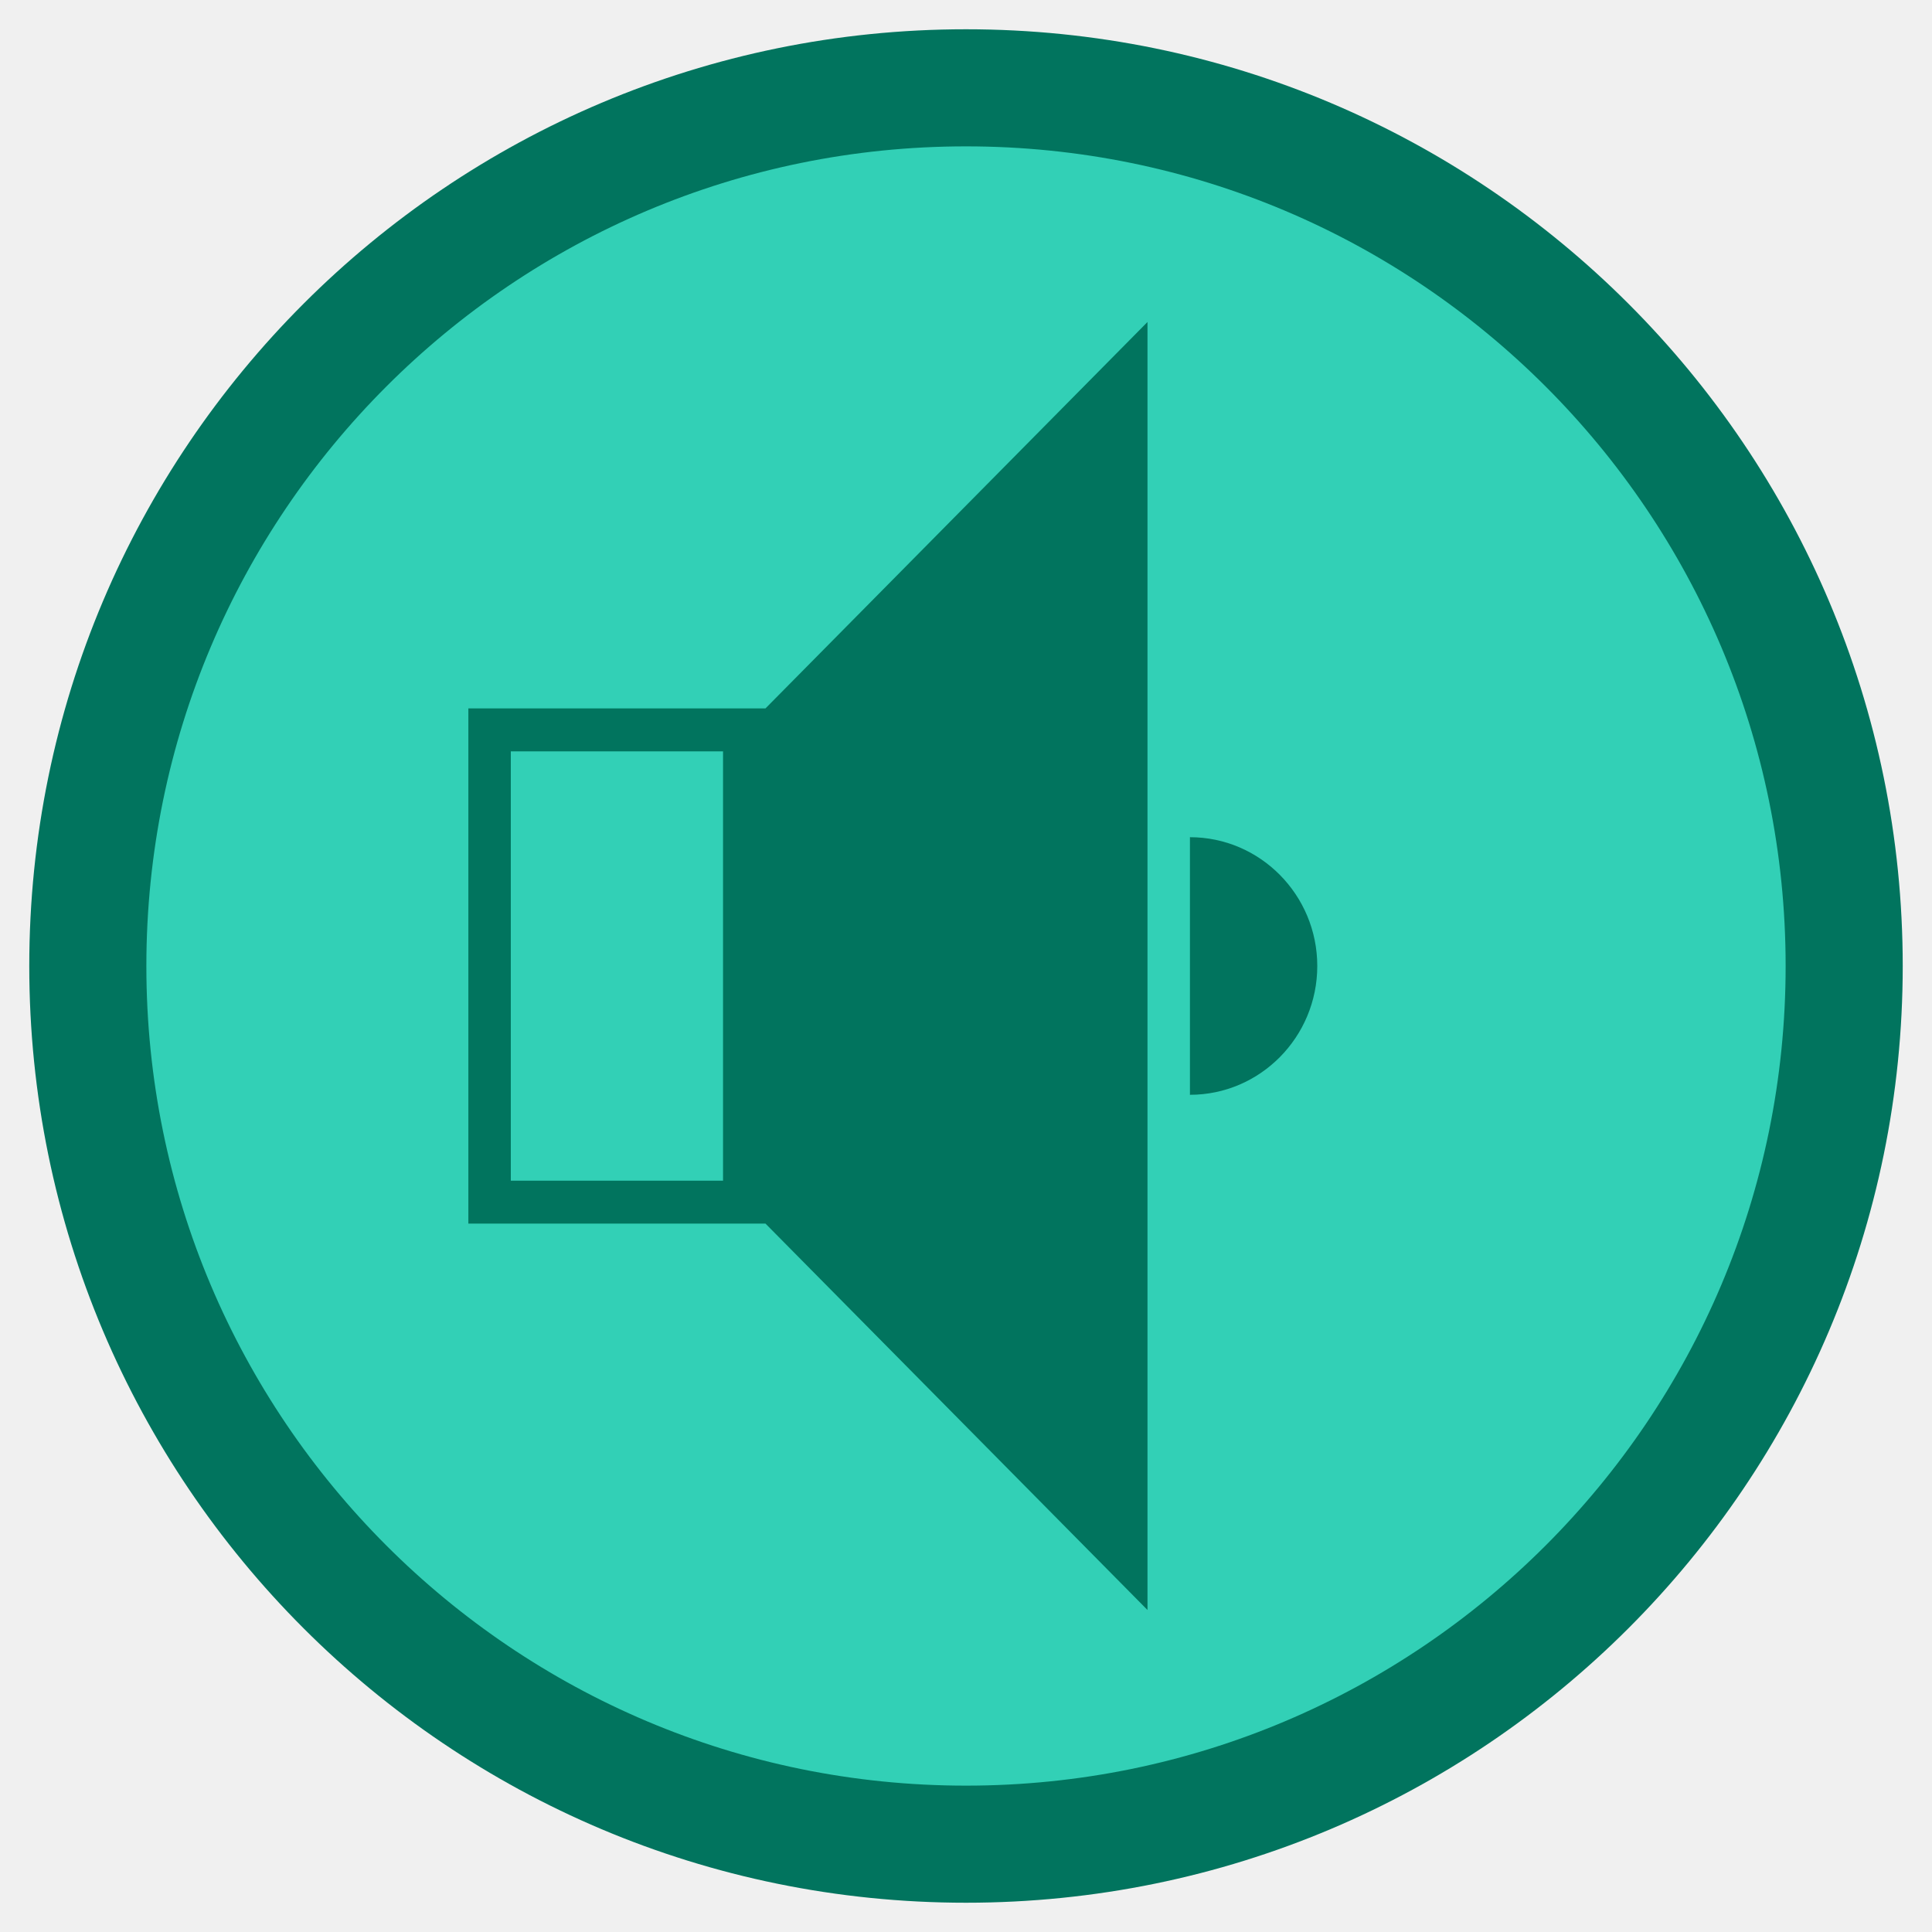
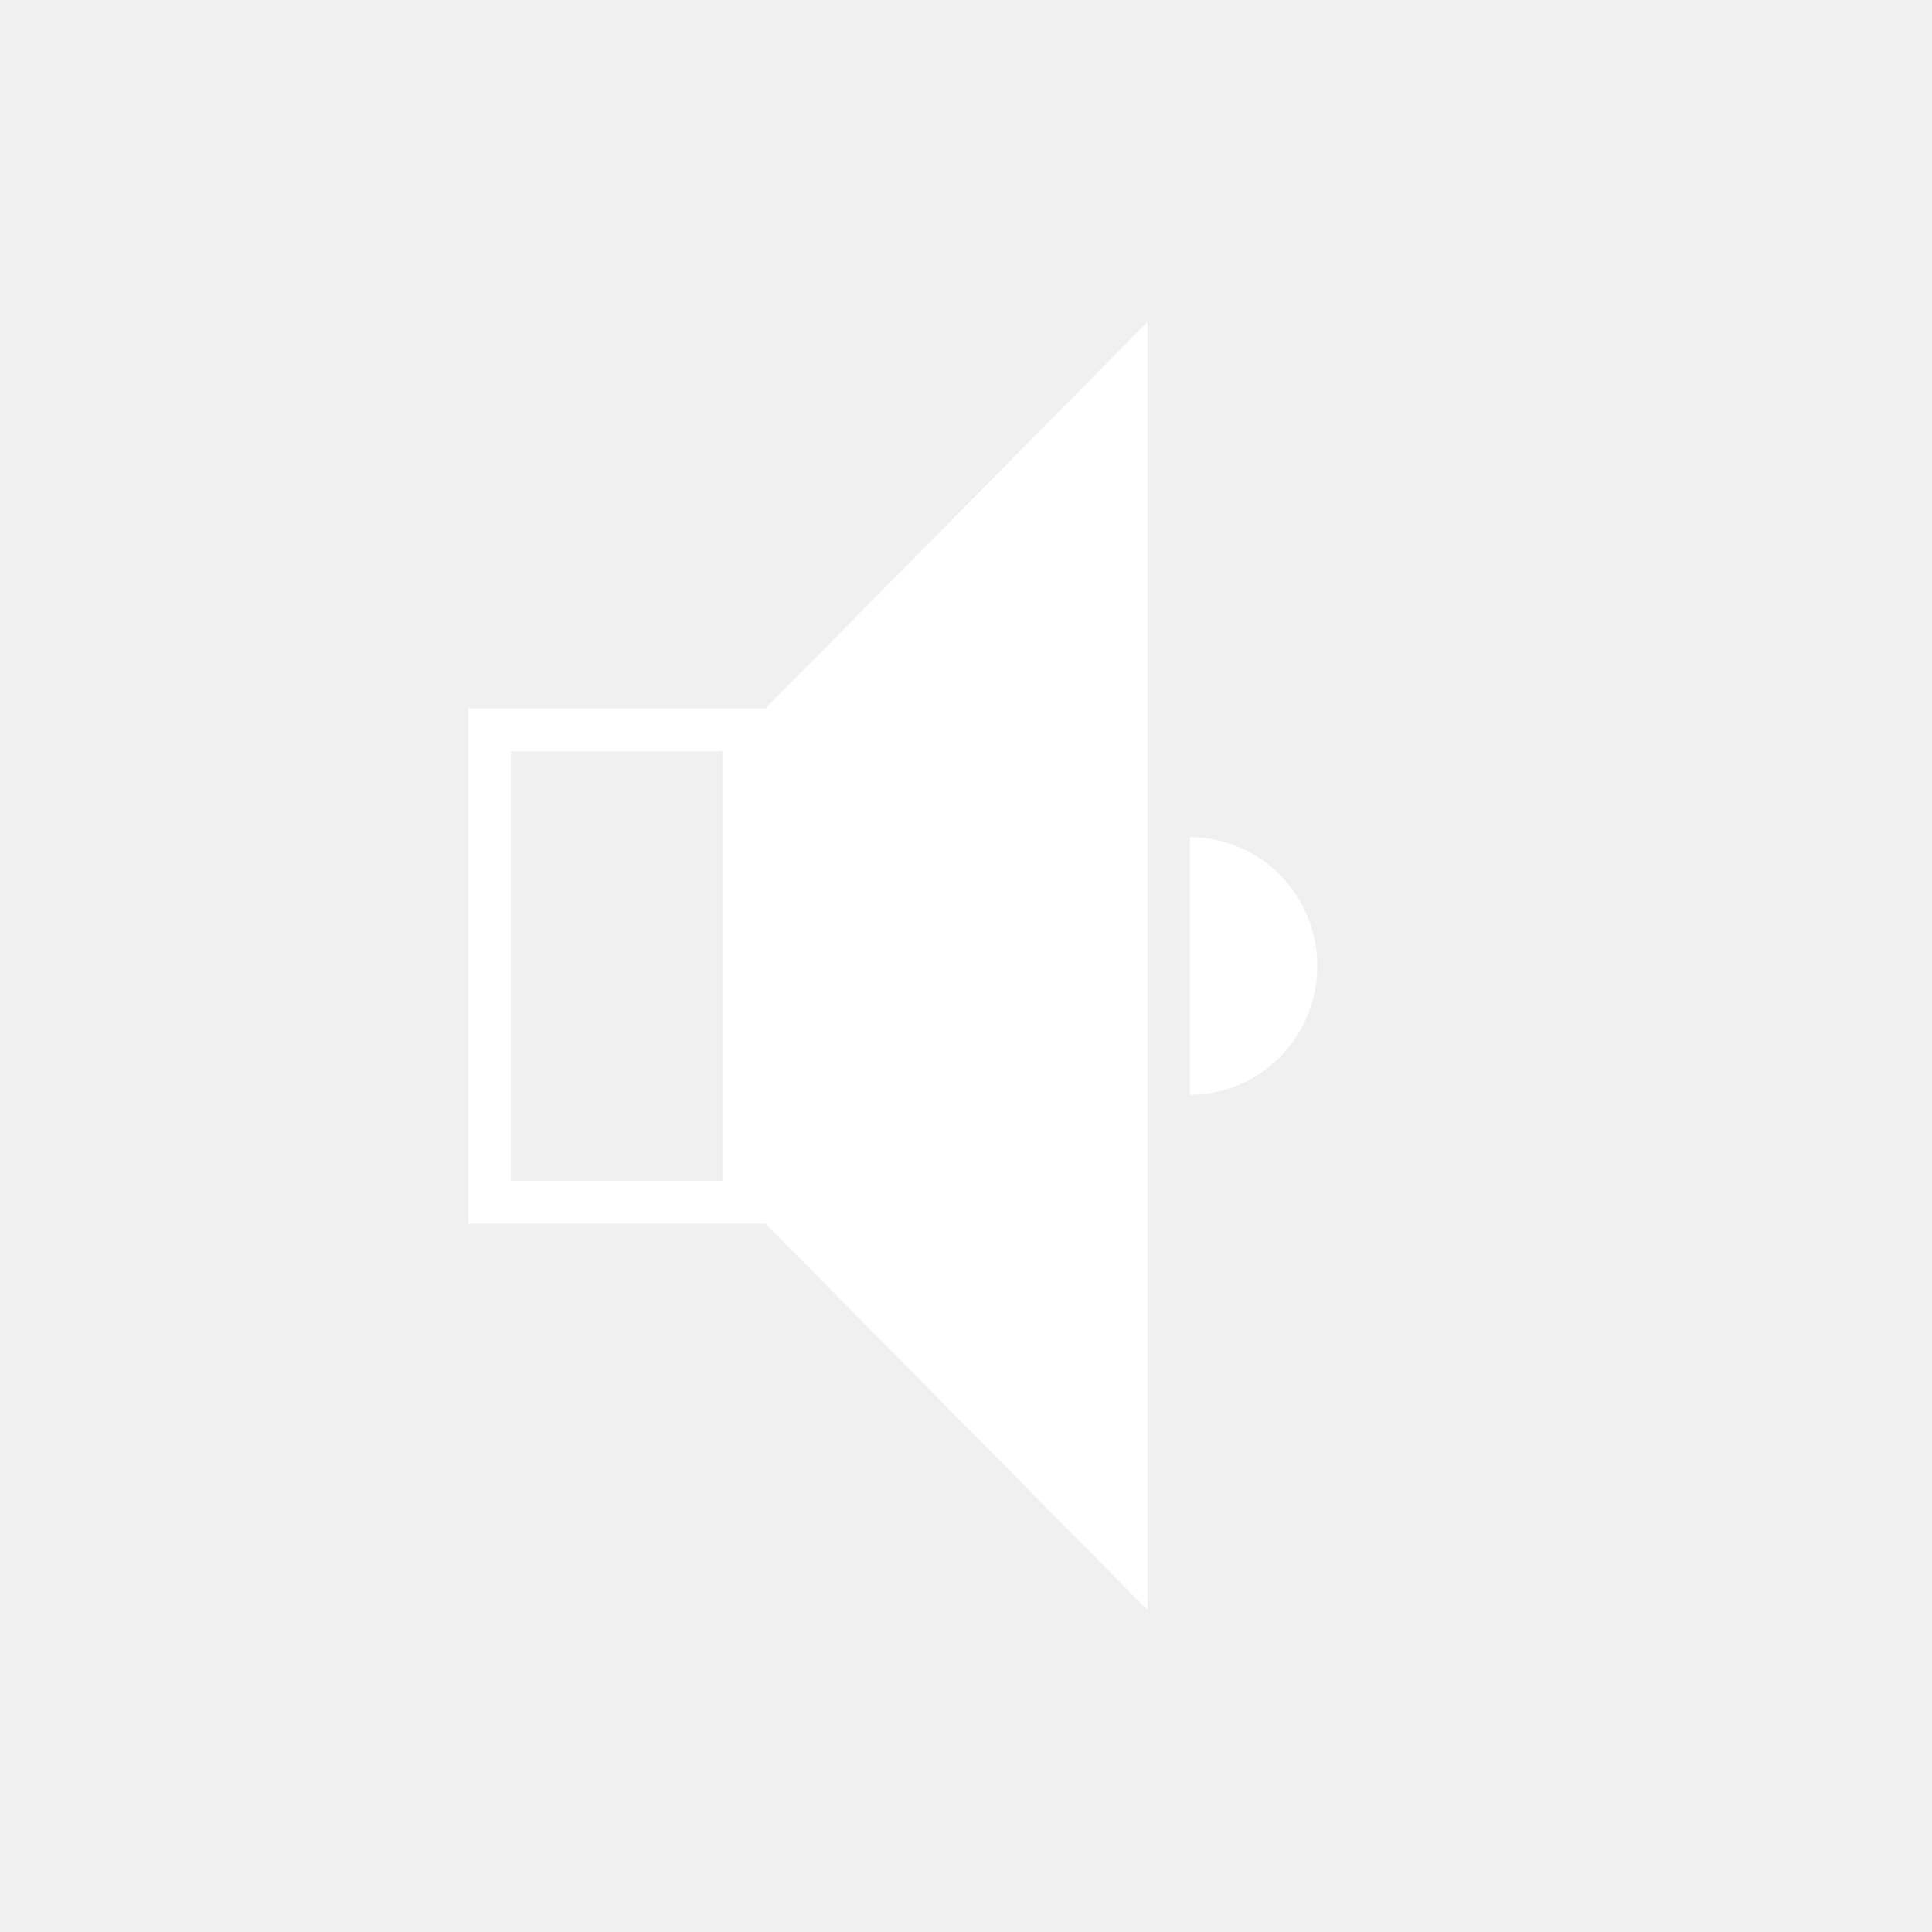
<svg xmlns="http://www.w3.org/2000/svg" xmlns:xlink="http://www.w3.org/1999/xlink" width="66px" height="66px" viewBox="0 0 66 66" version="1.1">
  <defs>
    <circle id="path-1" cx="32" cy="32" r="32" />
    <mask id="mask-2" maskContentUnits="userSpaceOnUse" maskUnits="objectBoundingBox" x="0" y="0" width="64" height="64" fill="white">
      <use xlink:href="#path-1" />
    </mask>
  </defs>
  <g id="Pieces" stroke="none" stroke-width="1" fill="none" fill-rule="evenodd">
    <g id="audio-on">
      <g transform="translate(1, 1)">
-         <use id="Oval-1" stroke="#01745E" mask="url(#mask-2)" stroke-width="8" fill="#32D0B6" xlink:href="#path-1" />
-         <g id="mute-icon" transform="translate(15, 10)" fill="#01745E">
+         <g id="mute-icon" transform="translate(15, 10)" fill="#ffffff">
          <path d="M23.2,0 L10.15,13.2 L-3.625e-05,13.2 L-3.625e-05,30.8 L10.15,30.8 L23.2,44 L23.2,0 Z M1.45,29.334 L8.7,29.334 L8.7,14.667 L1.45,14.667 L1.45,29.334 Z" id="Fill-1" />
          <path d="M24.65,17.6 L24.65,26.4 C27.049,26.4 29,24.426 29,22 C29,19.574 27.049,17.6 24.65,17.6" id="Fill-2" />
        </g>
      </g>
    </g>
  </g>
</svg>
